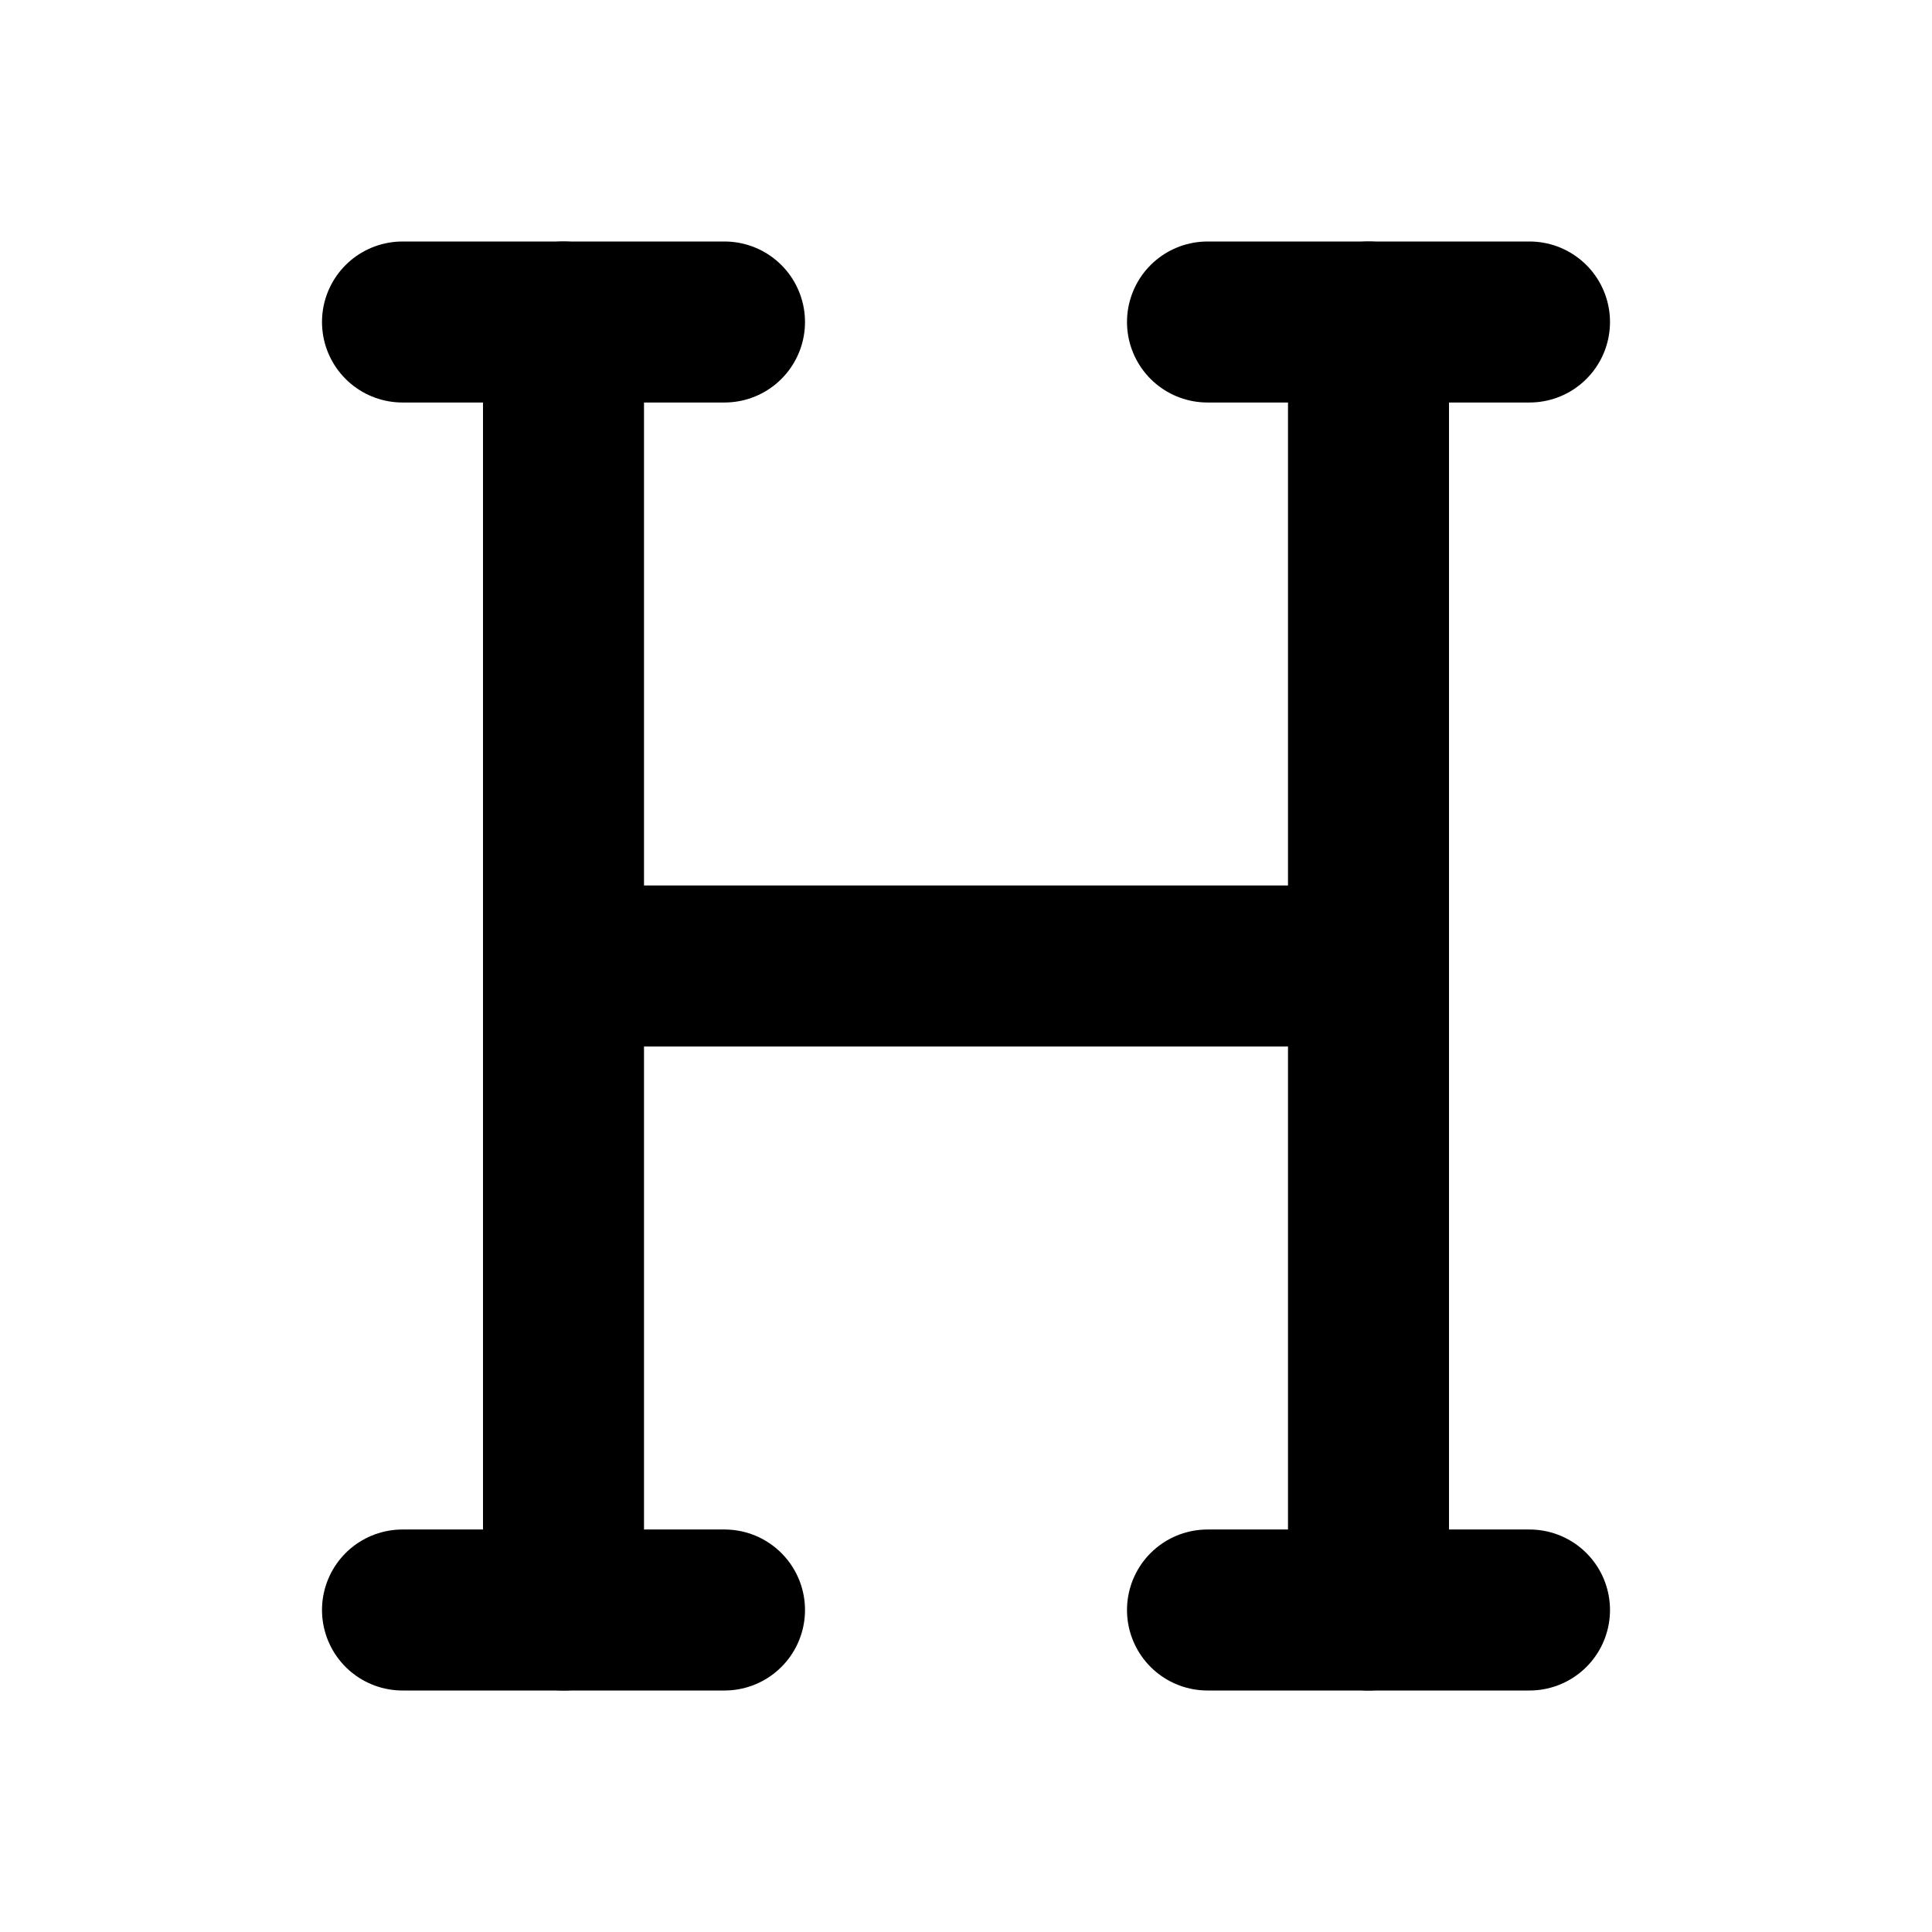
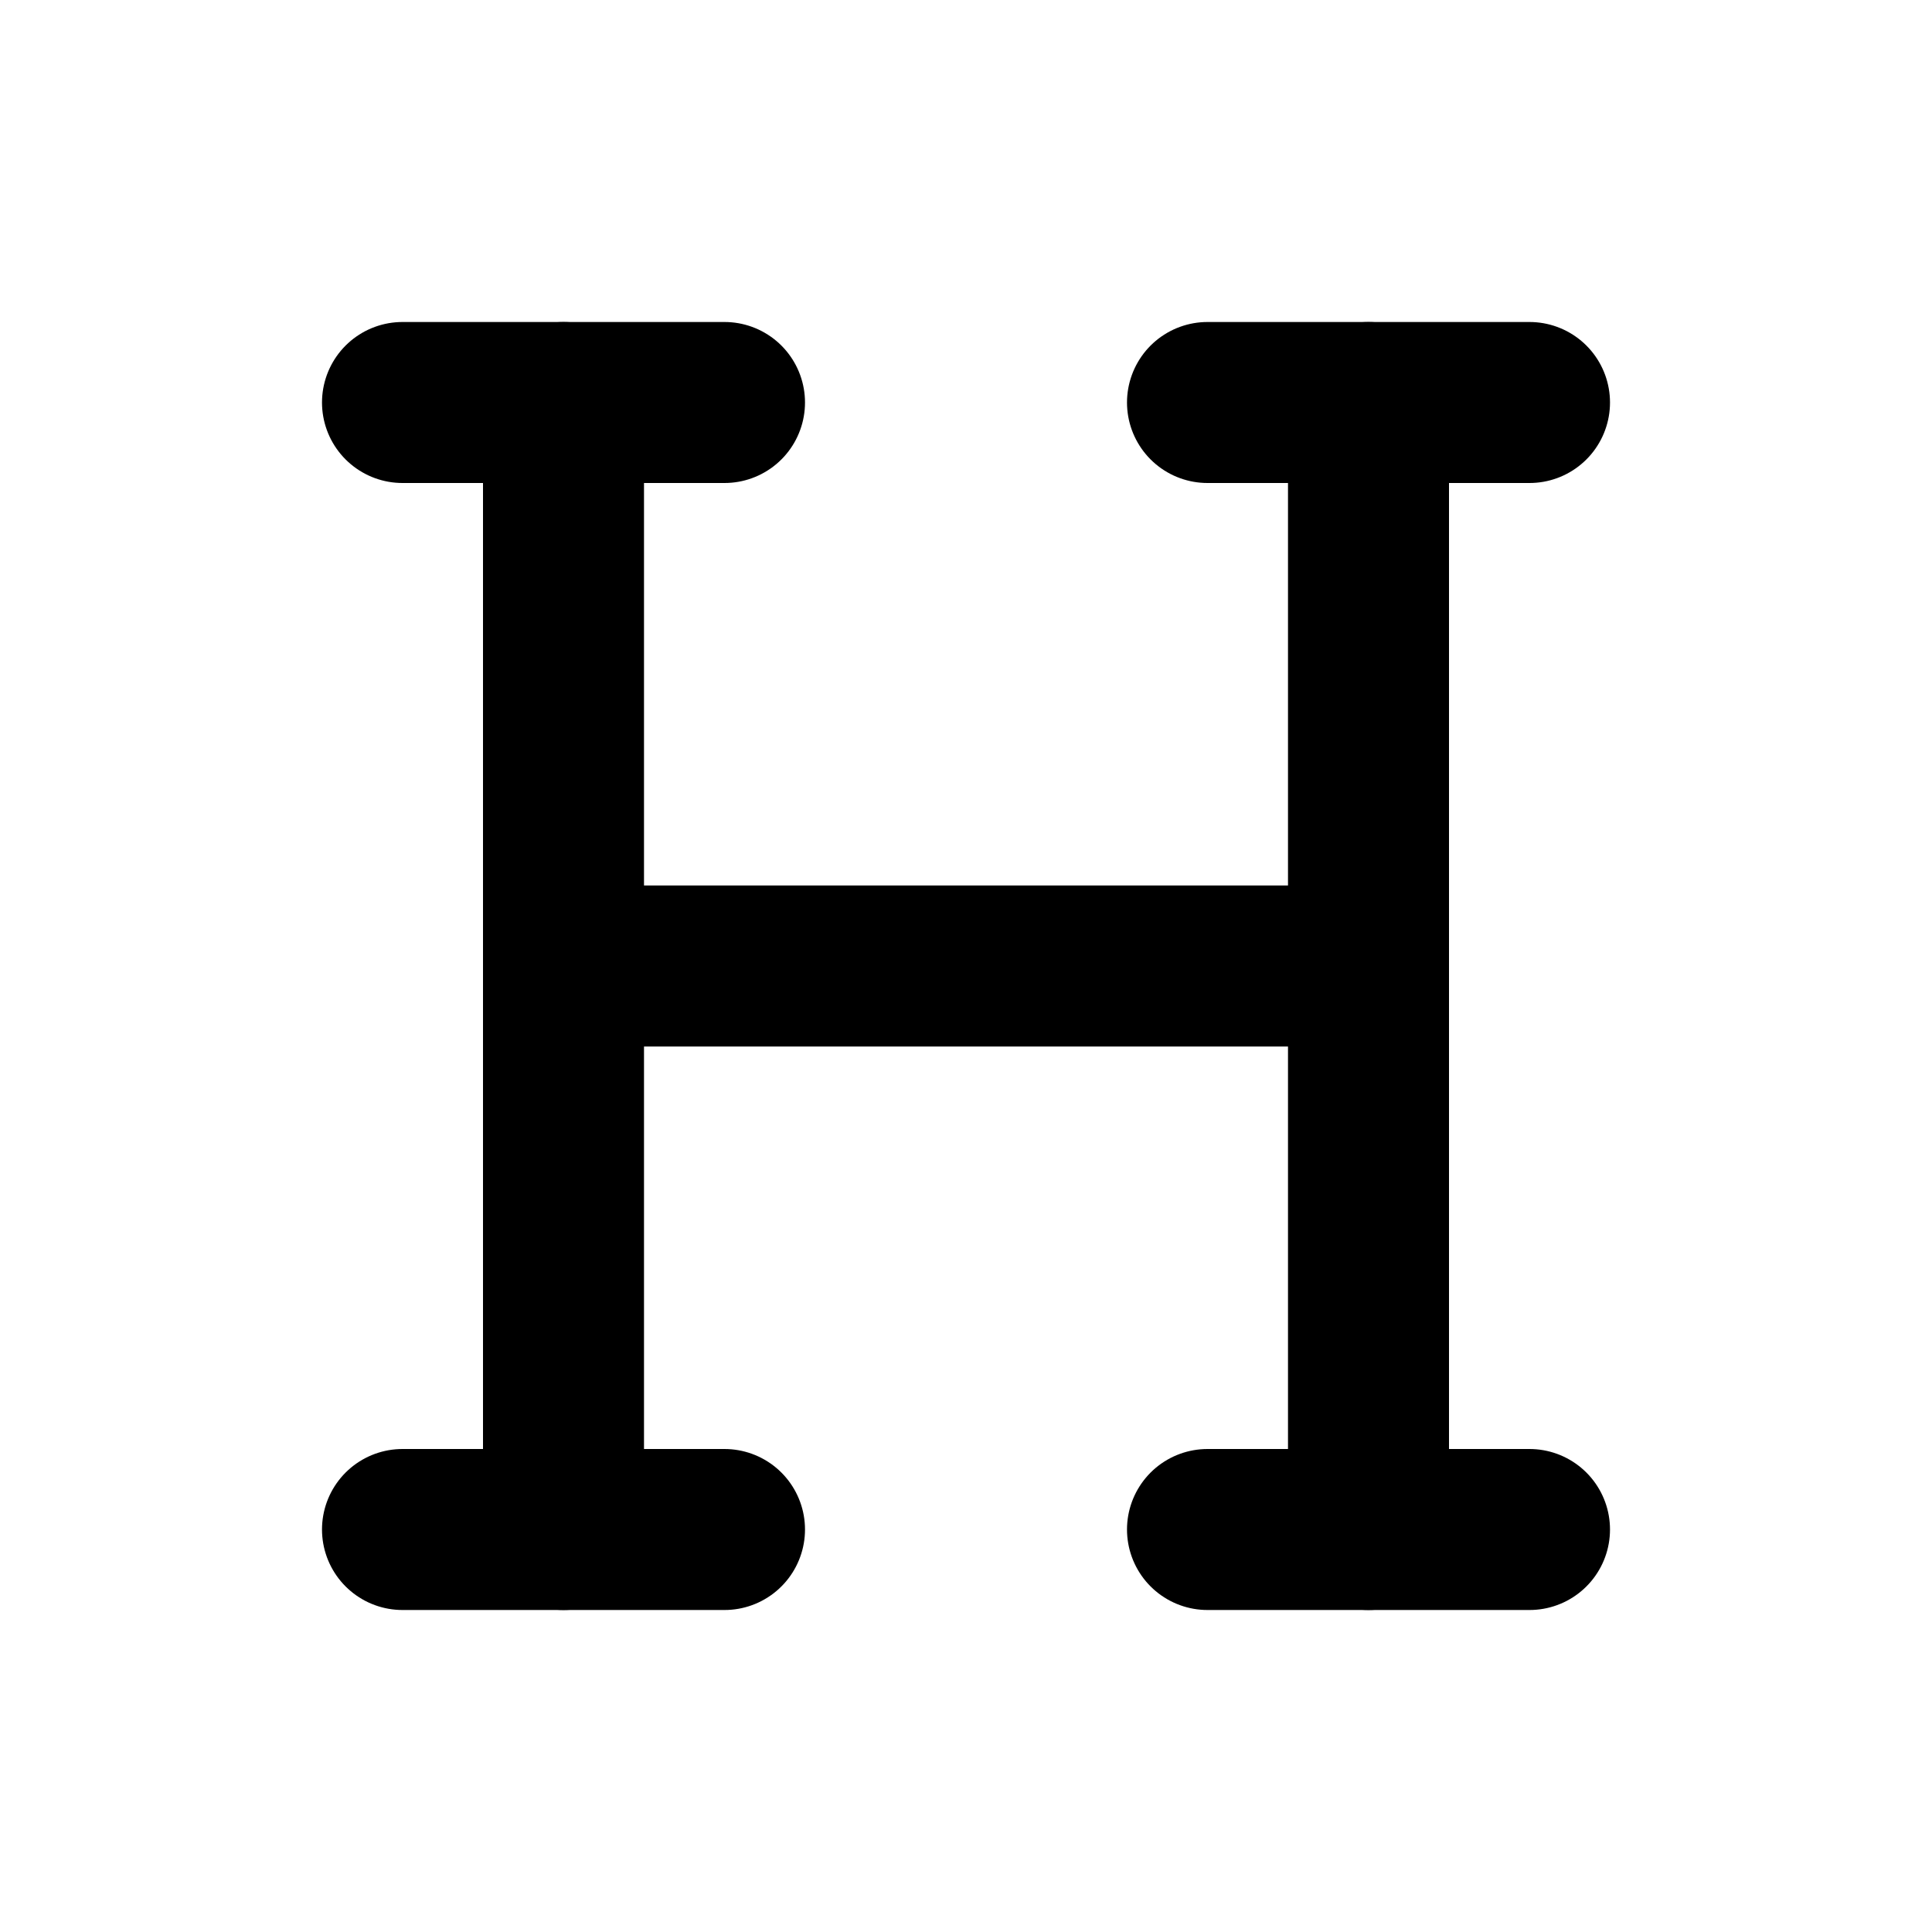
<svg xmlns="http://www.w3.org/2000/svg" class="icon icon-tabler icon-tabler-heading" width="24" height="24" viewBox="0 0 24 24" stroke-width="2" stroke="currentColor" fill="none" stroke-linecap="round" stroke-linejoin="round">
  <path stroke="none" d="M0 0h24v24H0z" fill="none" />
  <path d="M7 12h10" />
-   <path d="M7 4v16" />
-   <path d="M17 4v16" />
-   <path d="M15 20h4" />
-   <path d="M15 4h4" />
-   <path d="M5 20h4" />
-   <path d="M5 4h4" />
+   <path d="M7 5v14" />
+   <path d="M17 5v14" />
+   <path d="M15 19h4" />
+   <path d="M15 5h4" />
+   <path d="M5 19h4" />
+   <path d="M5 5h4" />
</svg>
